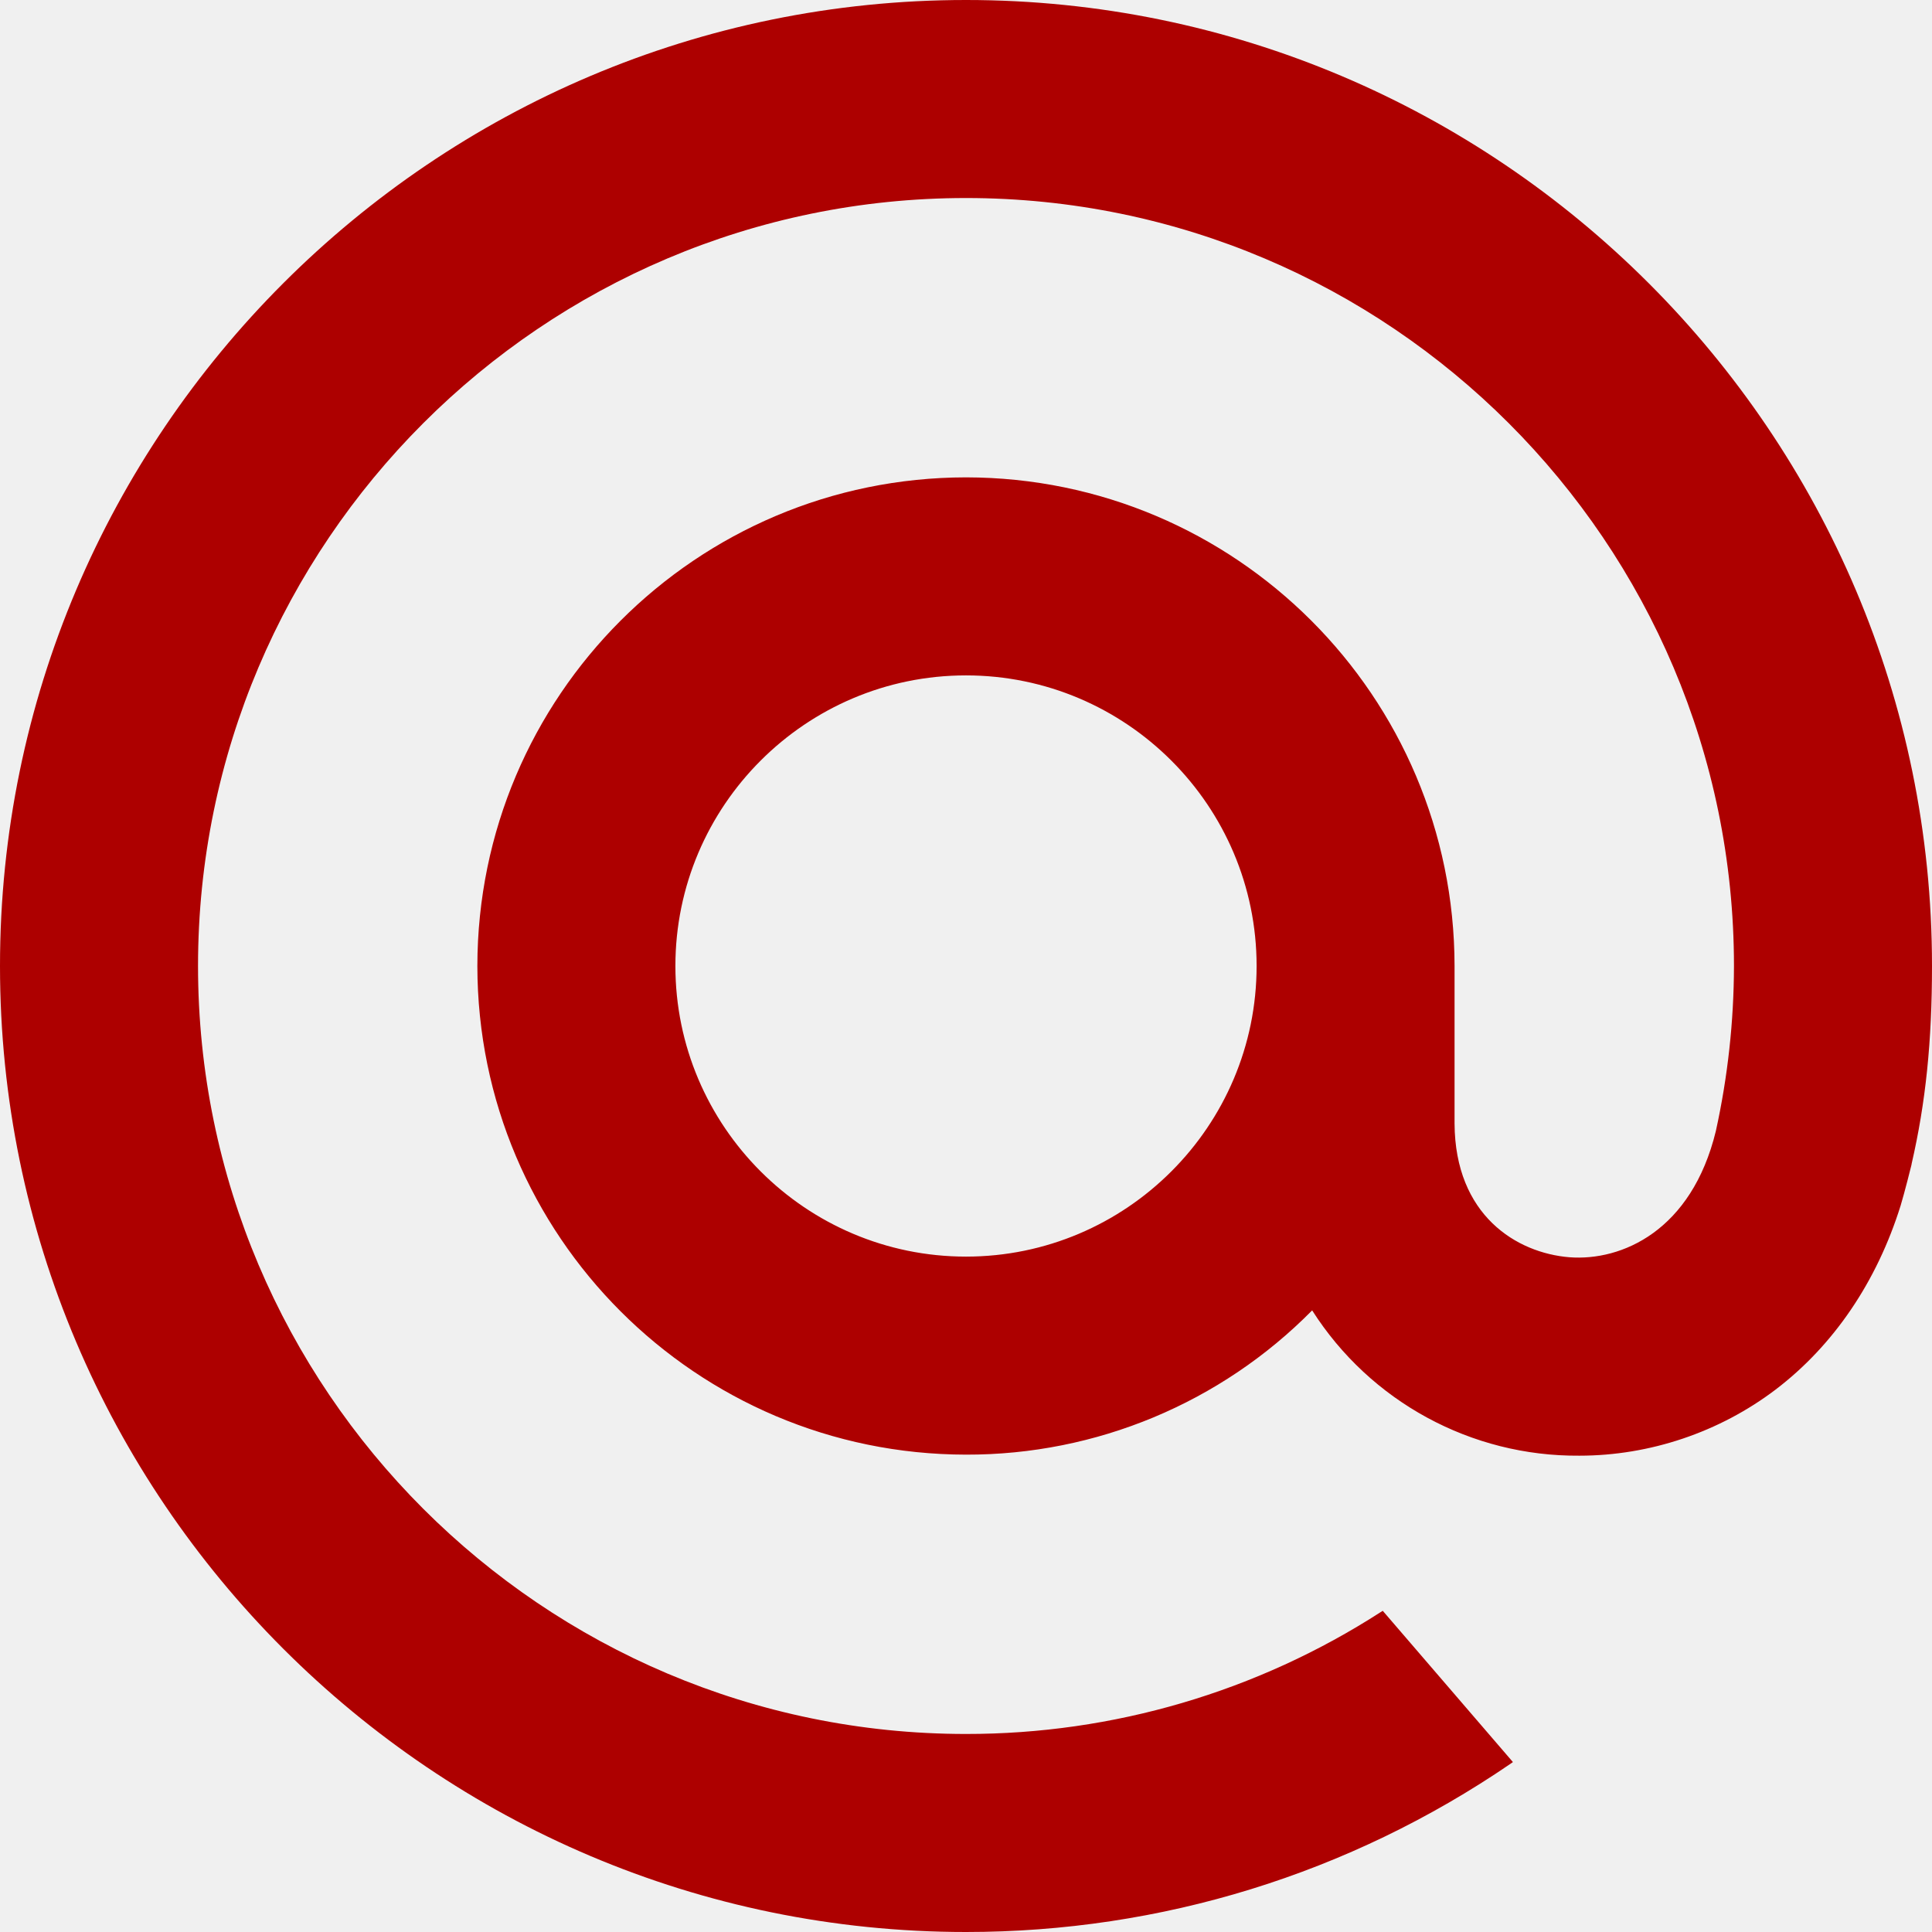
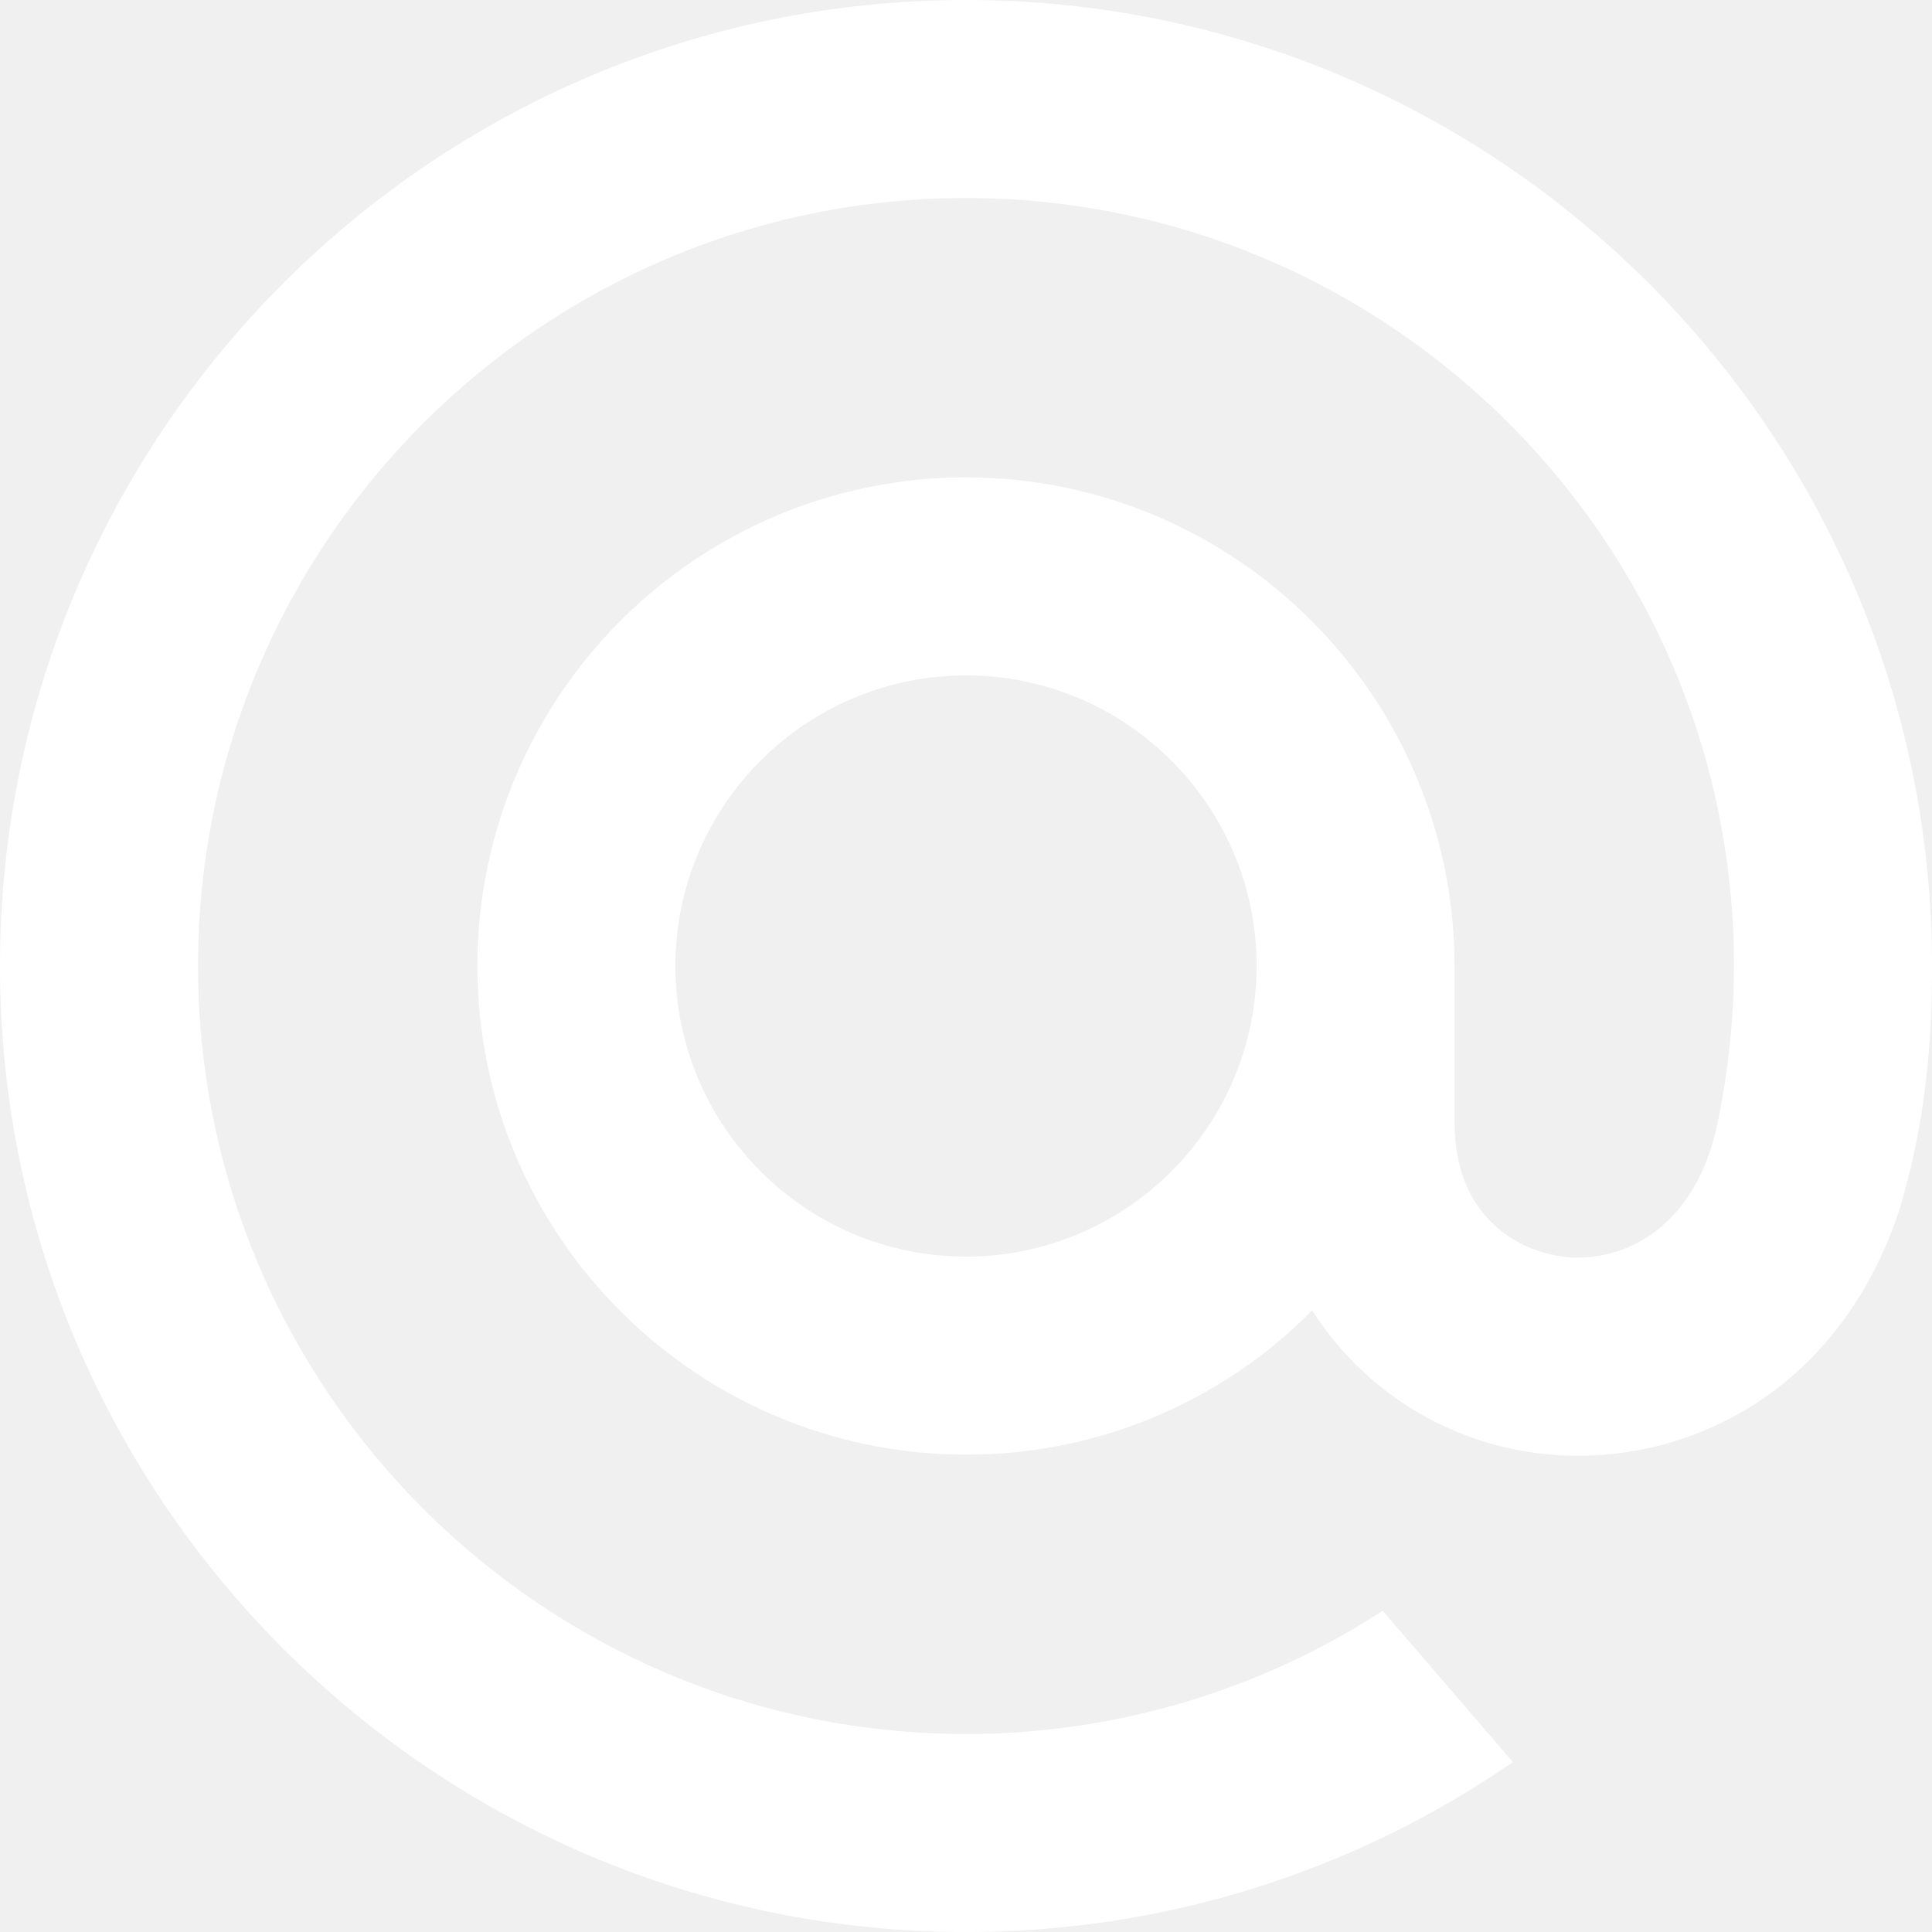
<svg xmlns="http://www.w3.org/2000/svg" role="img" viewBox="0 0 24 24">
-   <path d="M15.61 12c0 1.99-1.62 3.61-3.61 3.61-1.99 0-3.61-1.62-3.61-3.61 0-1.99 1.62-3.61 3.61-3.61 1.99 0 3.61 1.62 3.61 3.61M12 0C5.383 0 0 5.383 0 12s5.383 12 12 12c2.424 0 4.761-.722 6.76-2.087l.034-.024-1.617-1.879-.027.017A9.494 9.494 0 0 1 12 21.54c-5.26 0-9.54-4.28-9.54-9.54 0-5.26 4.28-9.54 9.54-9.54 5.26 0 9.54 4.28 9.54 9.54a9.63 9.63 0 0 1-.225 2.05c-.301 1.239-1.169 1.618-1.82 1.568-.654-.053-1.42-.52-1.426-1.661V12A6.076 6.076 0 0 0 12 5.93 6.076 6.076 0 0 0 5.93 12 6.076 6.076 0 0 0 12 18.07a6.02 6.02 0 0 0 4.3-1.792 3.9 3.9 0 0 0 3.32 1.805c.874 0 1.74-.292 2.437-.821.719-.547 1.256-1.336 1.553-2.285.047-.154.135-.504.135-.507l.002-.013c.175-.76.253-1.52.253-2.457 0-6.617-5.383-12-12-12" style="fill:#AD0000" />
+   <path d="M15.61 12c0 1.99-1.62 3.61-3.61 3.61-1.99 0-3.61-1.62-3.61-3.61 0-1.99 1.62-3.61 3.61-3.61 1.99 0 3.61 1.62 3.61 3.61M12 0C5.383 0 0 5.383 0 12s5.383 12 12 12c2.424 0 4.761-.722 6.76-2.087l.034-.024-1.617-1.879-.027.017A9.494 9.494 0 0 1 12 21.54c-5.26 0-9.54-4.28-9.54-9.54 0-5.26 4.28-9.54 9.54-9.54 5.26 0 9.54 4.28 9.54 9.54a9.63 9.63 0 0 1-.225 2.05c-.301 1.239-1.169 1.618-1.82 1.568-.654-.053-1.42-.52-1.426-1.661V12A6.076 6.076 0 0 0 12 5.93 6.076 6.076 0 0 0 5.93 12 6.076 6.076 0 0 0 12 18.07a6.02 6.02 0 0 0 4.3-1.792 3.9 3.9 0 0 0 3.32 1.805c.874 0 1.74-.292 2.437-.821.719-.547 1.256-1.336 1.553-2.285.047-.154.135-.504.135-.507l.002-.013c.175-.76.253-1.52.253-2.457 0-6.617-5.383-12-12-12" style="fill:#FFFFFF" />
</svg>
